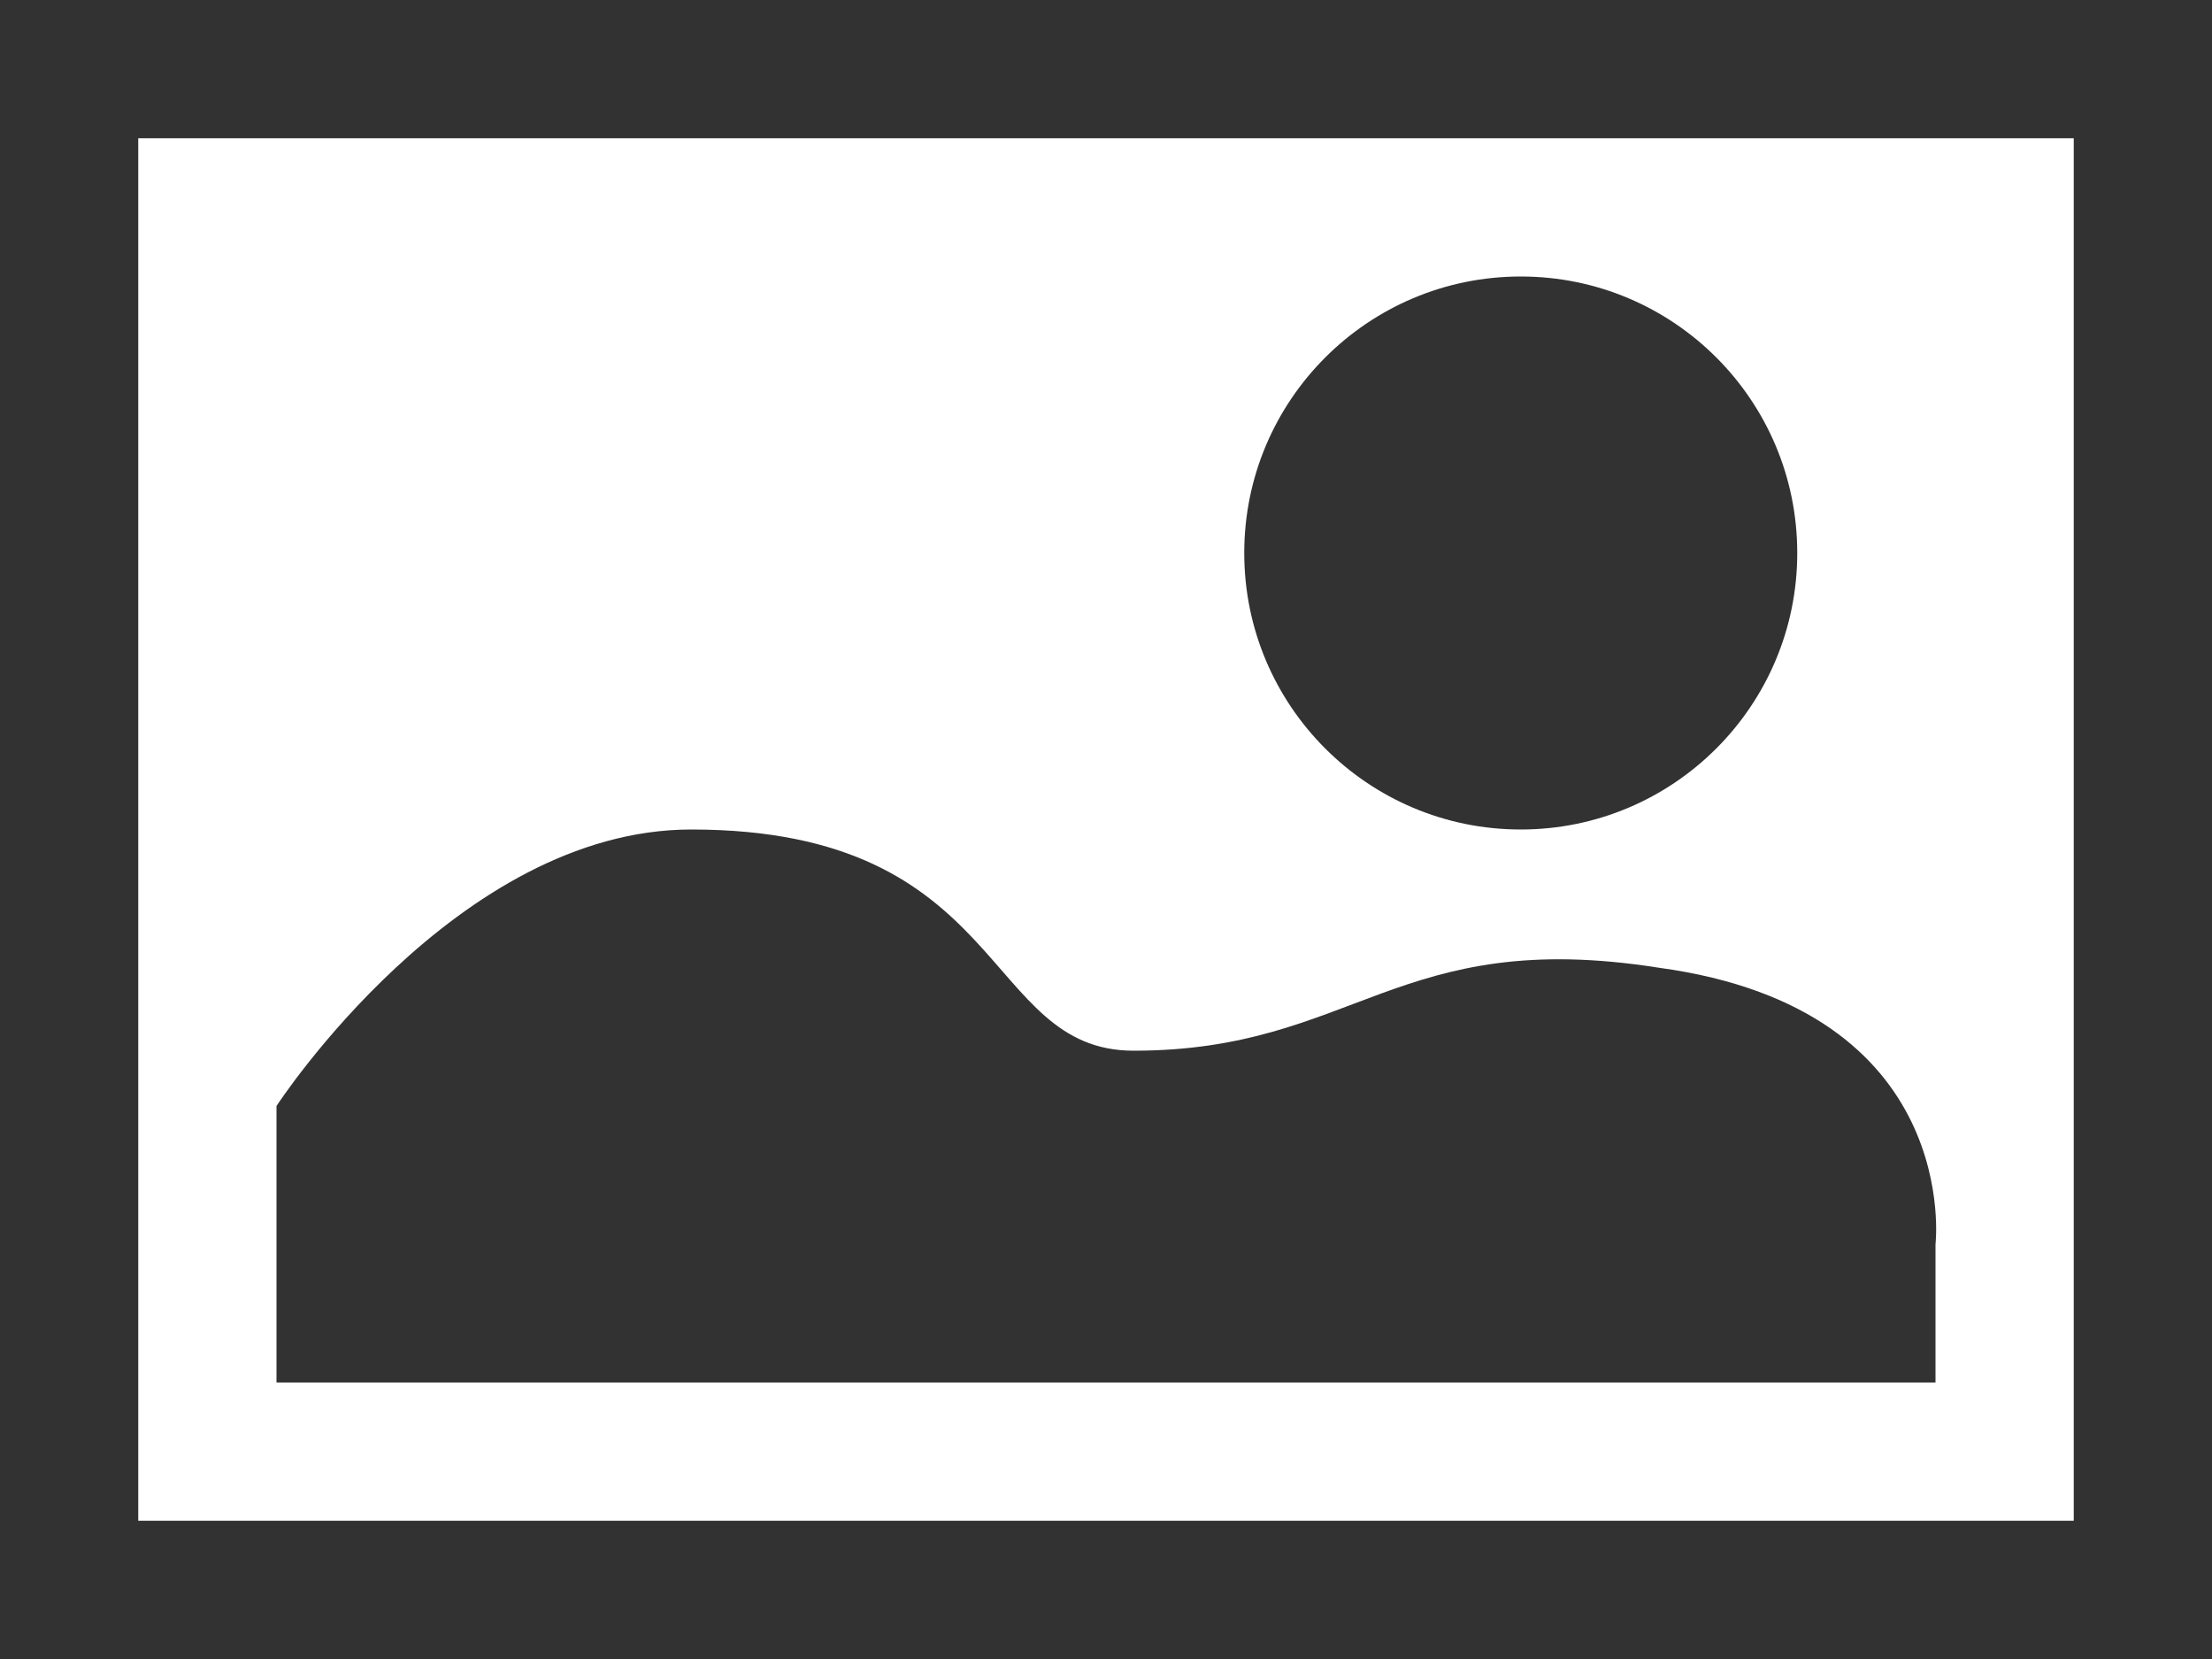
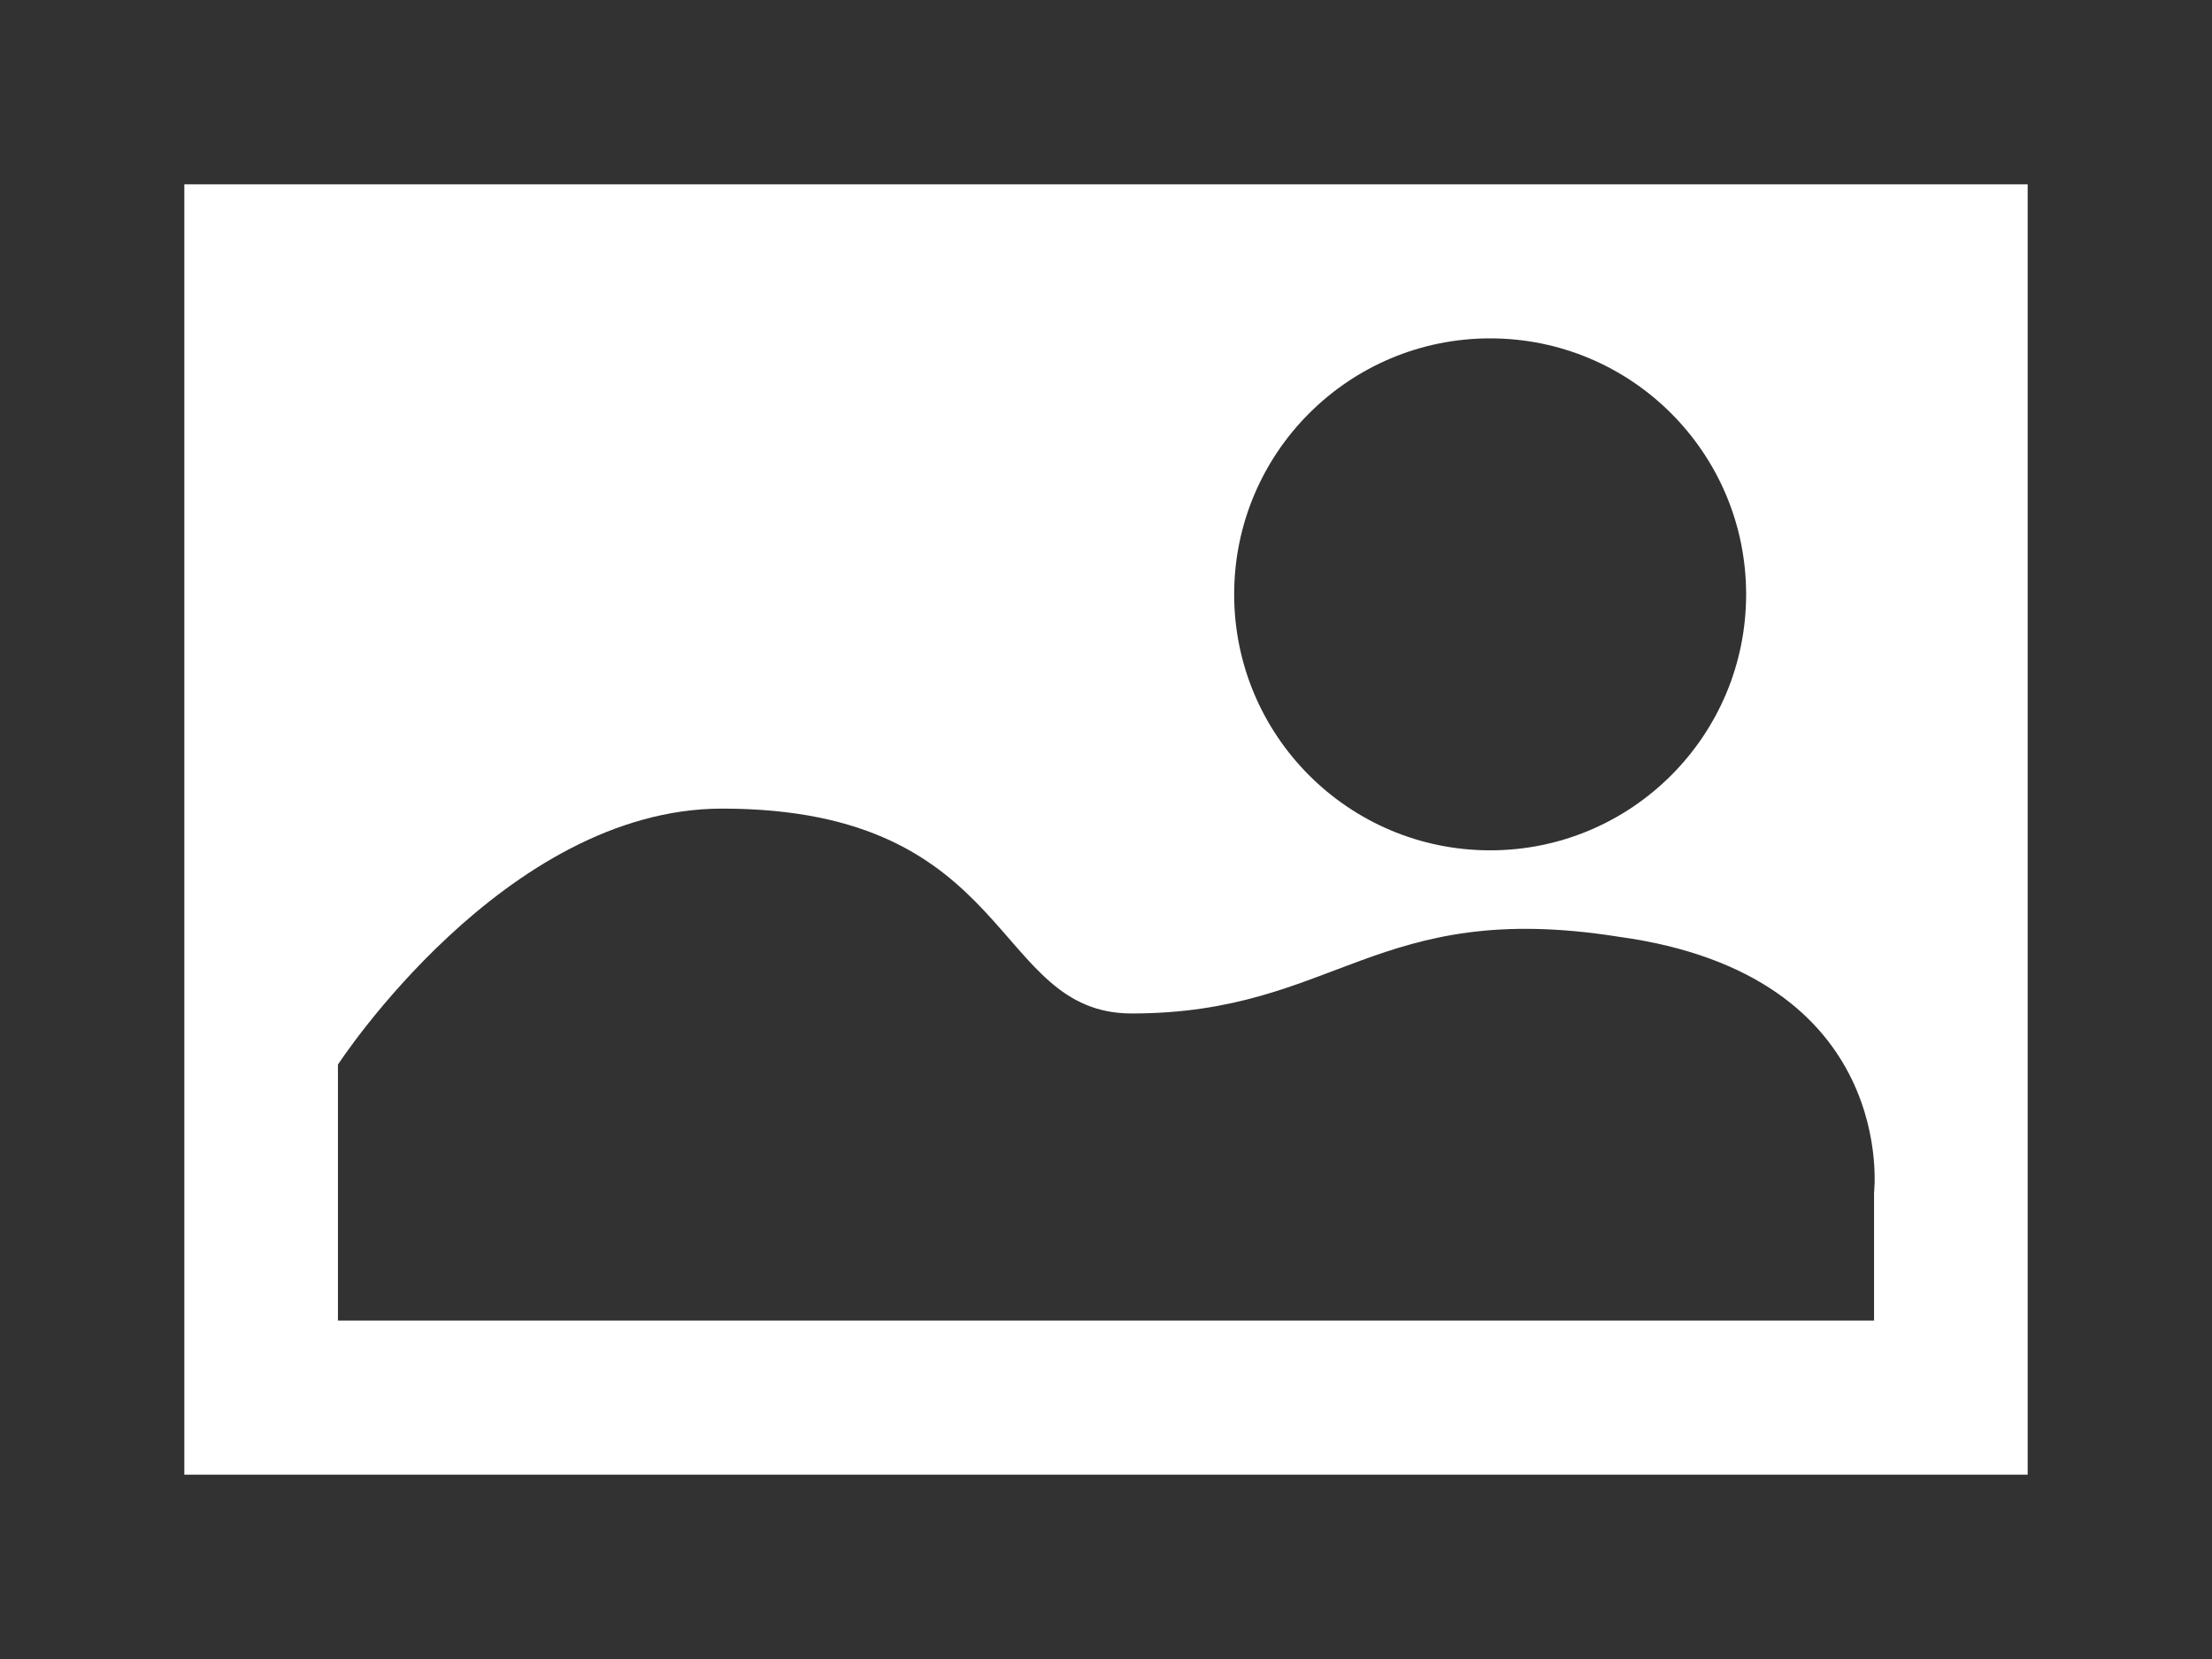
- <svg xmlns="http://www.w3.org/2000/svg" viewBox="0 0 24 18">
-   <path d="M24,18H0V0H24ZM1.5,16.5h21V1.5H1.5Z" fill="#323232" />
-   <path d="M3,12v3H21V13.5s.3-2.55-3-3c-2.85-.45-3.3.9-5.7.9C10.65,11.4,10.95,9,7.5,9,4.95,9,3,12,3,12Z" fill="#323232" />
-   <path d="M19.5,6a3,3,0,1,1-3-3A2.999,2.999,0,0,1,19.5,6Z" fill="#323232" />
+ <svg xmlns="http://www.w3.org/2000/svg" viewBox="0 0 18 13.5">
+   <path d="M16.5,1.5V12H1.5V1.5h15M18,0H0V13.5H18V0Z" fill="#323232" />
+   <path d="M2.75,8.663v2.083H15.25V9.705s.208-1.771-2.083-2.083c-1.979-.312-2.292.625-3.958.625-1.146,0-.938-1.667-3.333-1.667C4.104,6.58,2.75,8.663,2.75,8.663Z" fill="#323232" />
+   <path d="M14.209,4.837a2.083,2.083,0,1,1,0-.001Z" fill="#323232" />
</svg>
